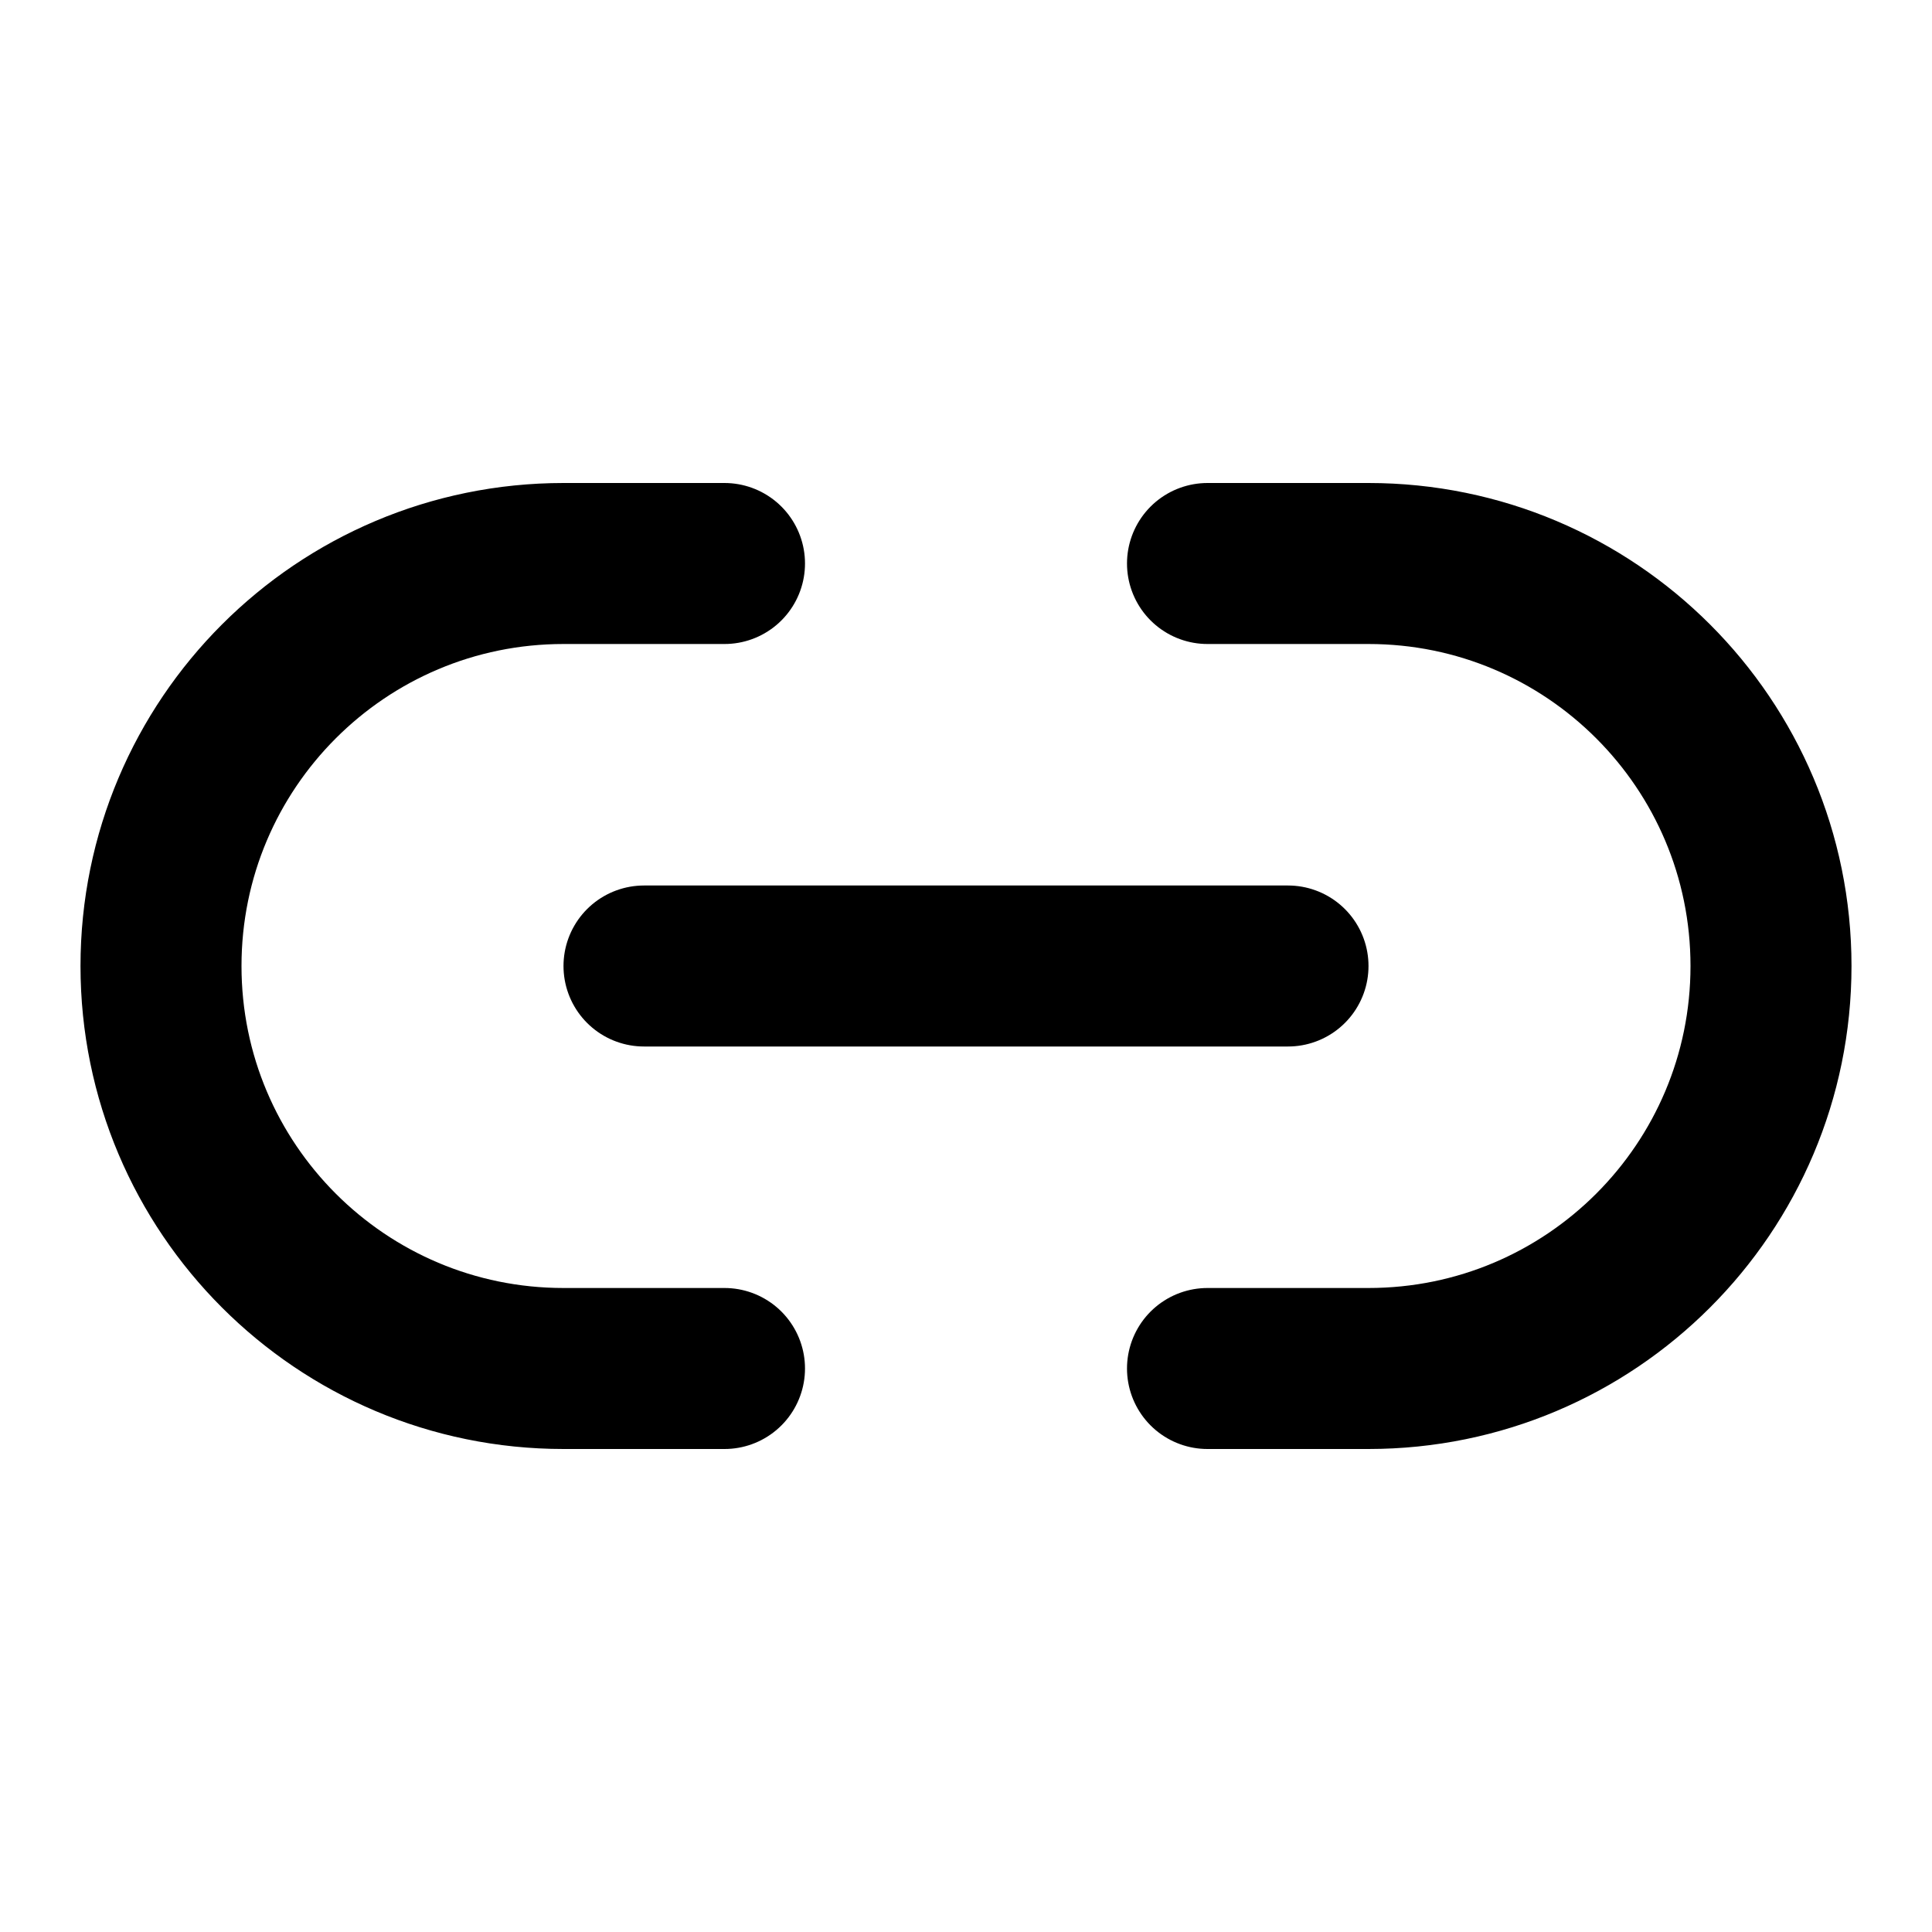
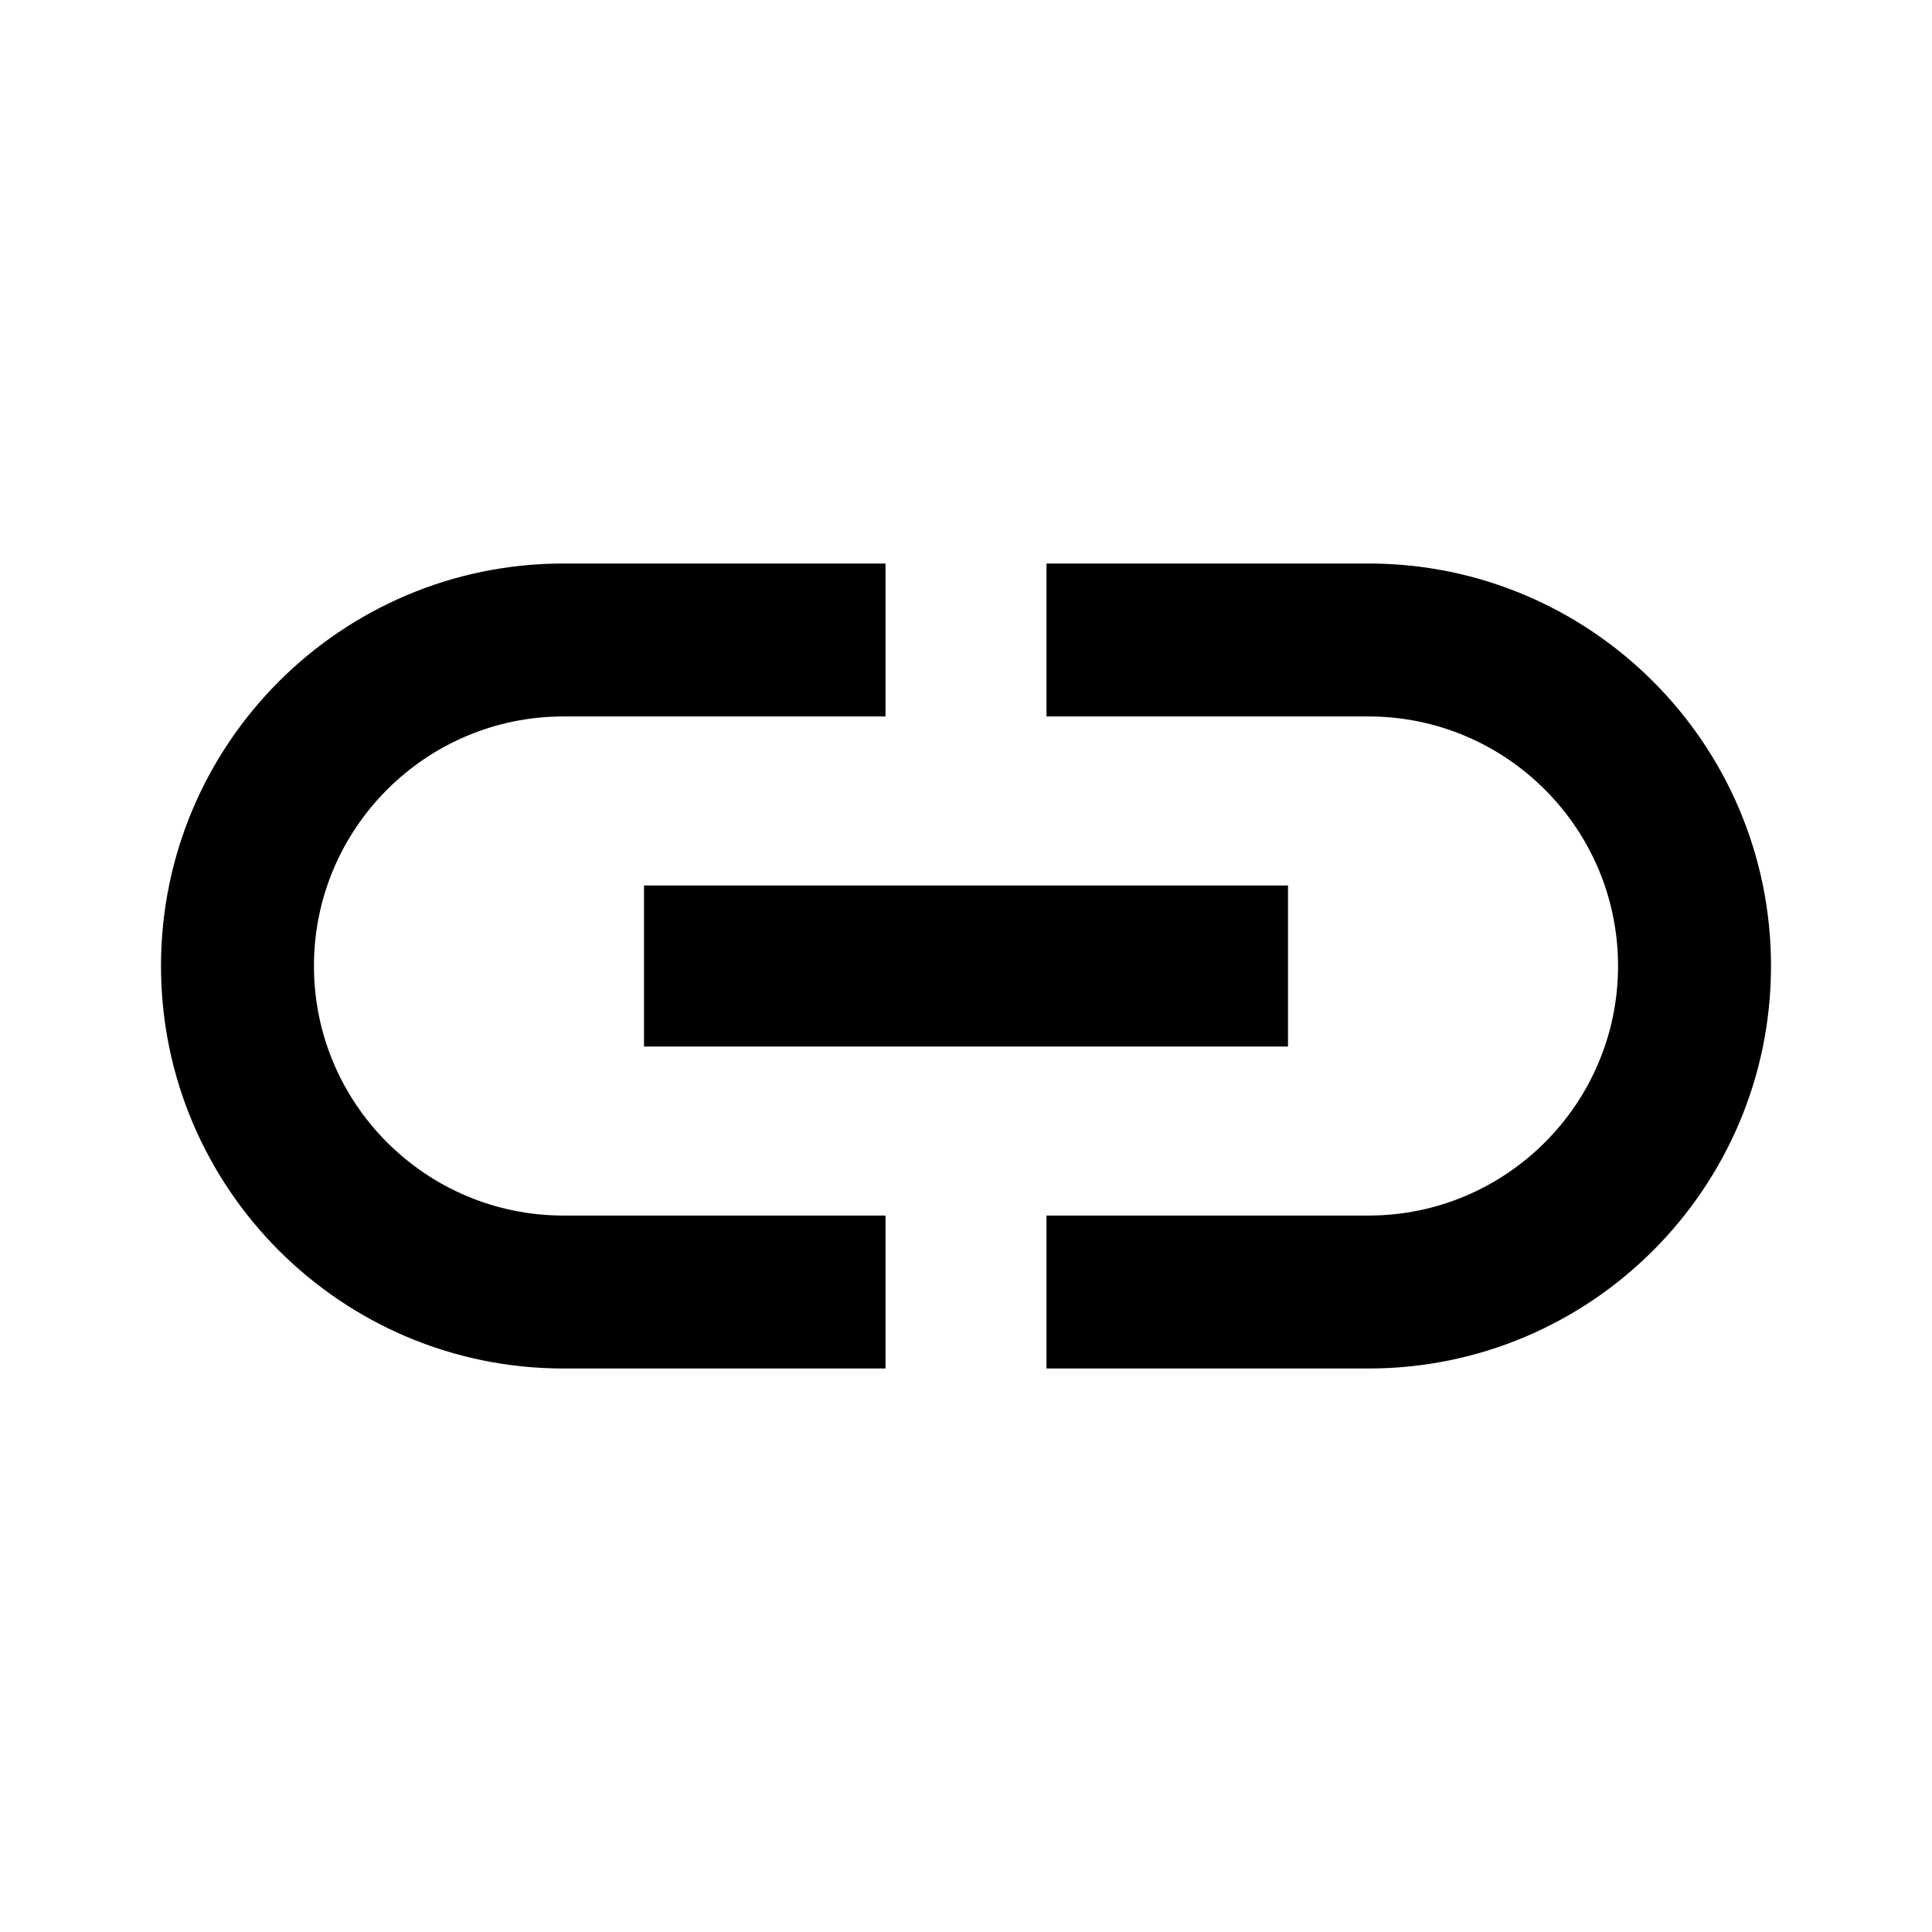
- <svg xmlns="http://www.w3.org/2000/svg" width="24" height="24" viewBox="0 0 24 24" fill="none" stroke="#000000" stroke-width="2" stroke-linecap="round" stroke-linejoin="round">
-   <path d="M9 17H7A5 5 0 0 1 7 7h2" />
-   <path d="M15 7h2a5 5 0 1 1 0 10h-2" />
-   <line x1="8" x2="16" y1="12" y2="12" />
+ <svg xmlns="http://www.w3.org/2000/svg" height="24" viewBox="0 0 24 24" width="24">
+   <path d="M0 0h24v24H0z" fill="none" />
+   <path d="M3.9 12c0-1.71 1.39-3.1 3.1-3.1h4V7H7c-2.76 0-5 2.24-5 5s2.24 5 5 5h4v-1.9H7c-1.71 0-3.1-1.39-3.1-3.1zM8 13h8v-2H8v2zm9-6h-4v1.9h4c1.71 0 3.1 1.39 3.1 3.1s-1.39 3.1-3.1 3.1h-4V17h4c2.76 0 5-2.24 5-5s-2.24-5-5-5z" />
</svg>
